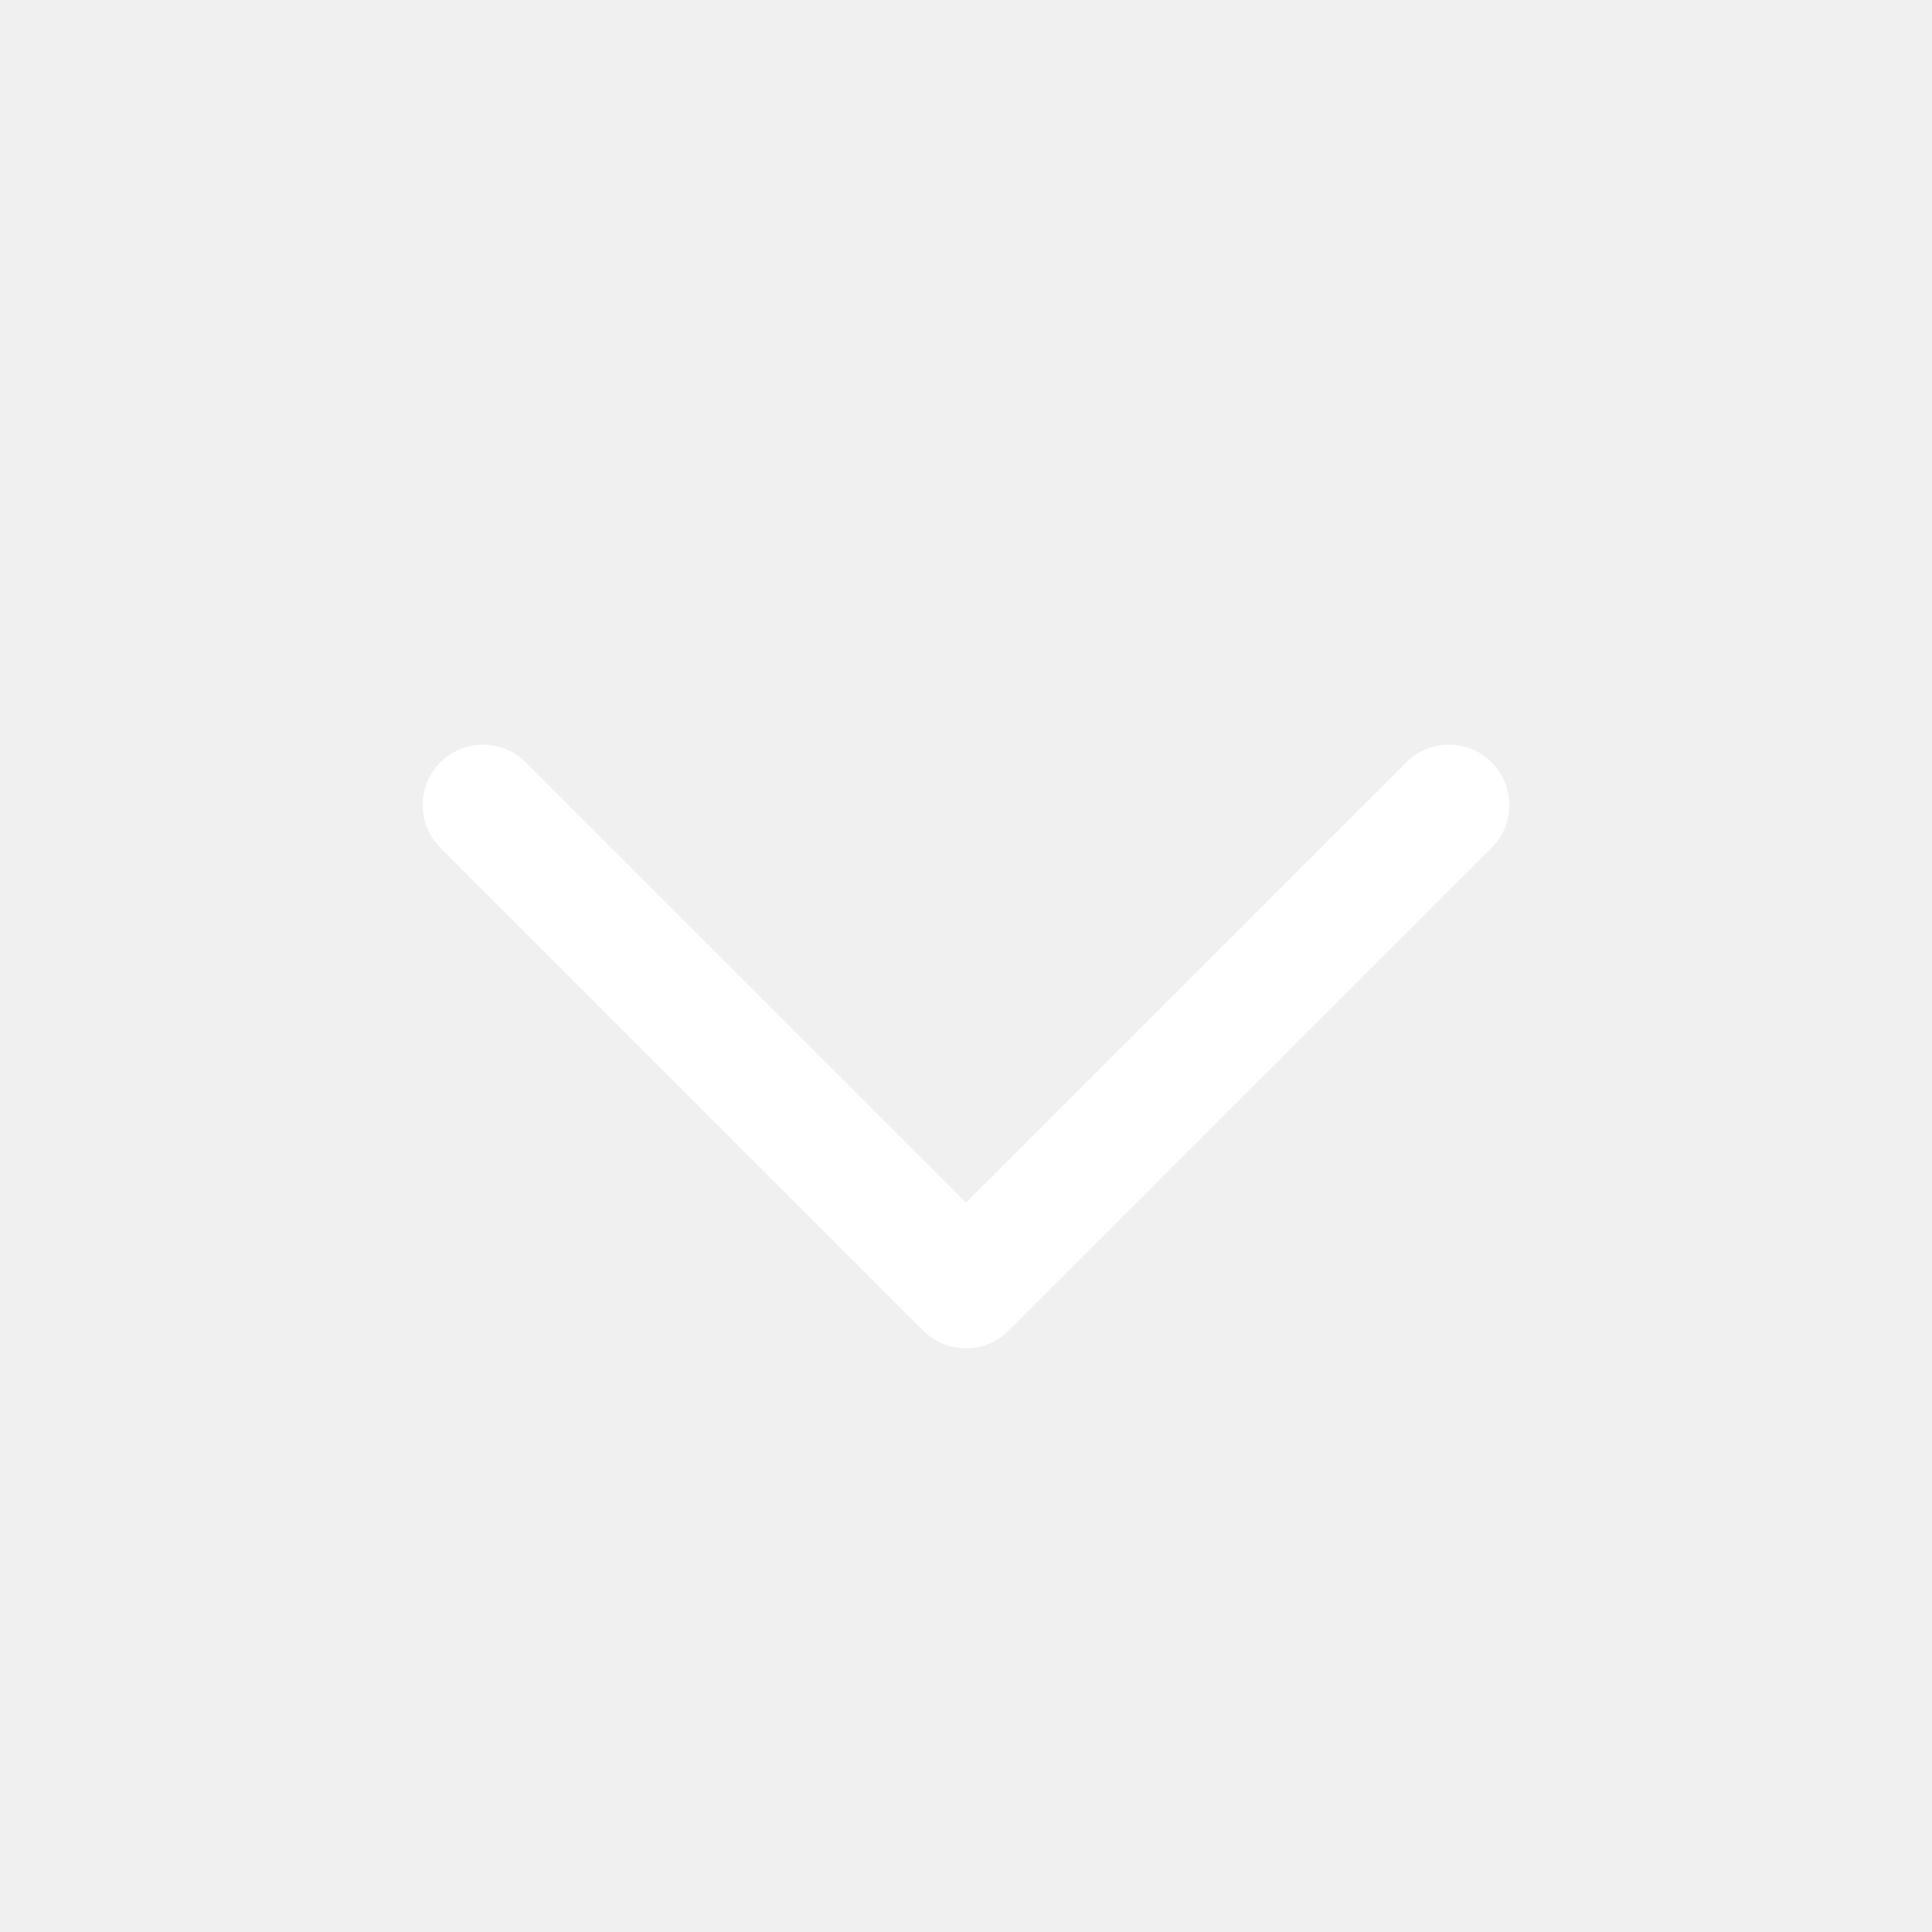
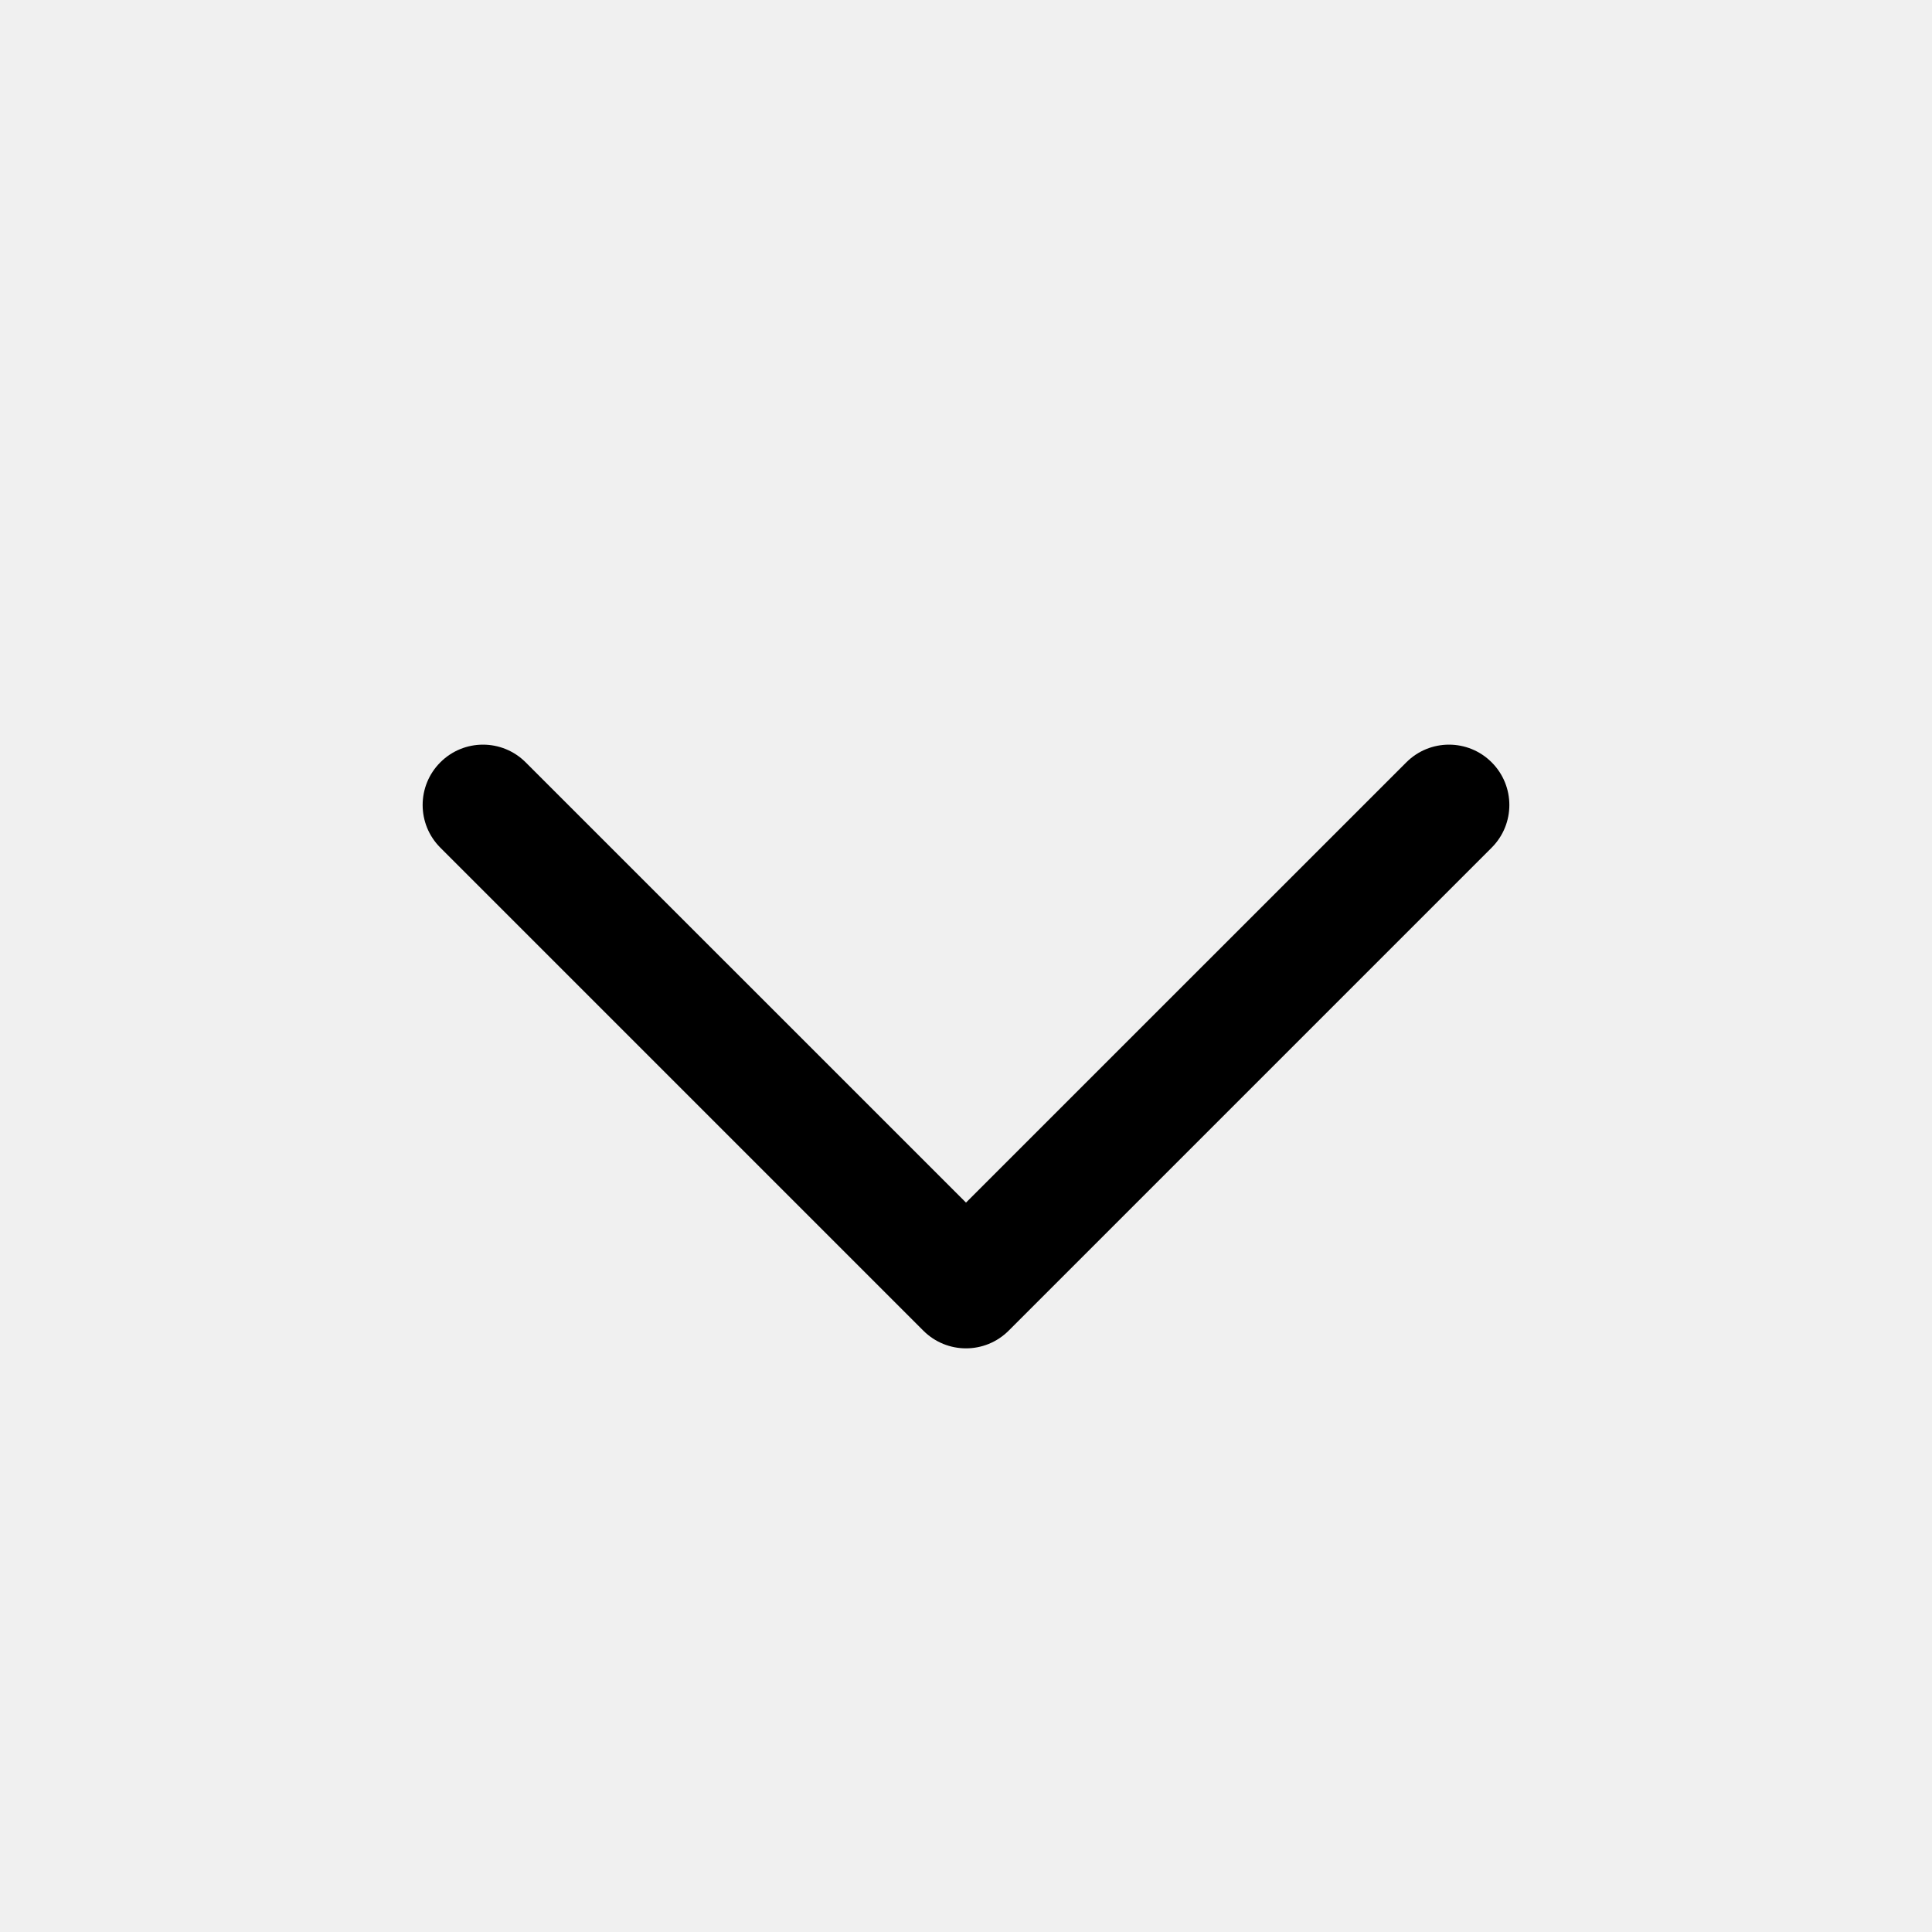
- <svg xmlns="http://www.w3.org/2000/svg" width="24px" height="24px" viewBox="0 0 24 24" fill="none">
-   <path fill-rule="evenodd" clip-rule="evenodd" d="M18.53 9.47C18.823 9.763 18.823 10.237 18.53 10.53L12.53 16.53C12.237 16.823 11.763 16.823 11.47 16.53L5.47 10.53C5.177 10.237 5.177 9.763 5.47 9.47C5.763 9.177 6.237 9.177 6.53 9.47L12 14.939L17.47 9.47C17.763 9.177 18.237 9.177 18.53 9.47Z" fill="#fff" />
+ <svg xmlns="http://www.w3.org/2000/svg" width="24px" height="24px" viewBox="0 0 24 24" fill="currentColor">
+   <path fill-rule="evenodd" clip-rule="evenodd" d="M18.53 9.47C18.823 9.763 18.823 10.237 18.53 10.53L12.53 16.53C12.237 16.823 11.763 16.823 11.47 16.53L5.47 10.53C5.177 10.237 5.177 9.763 5.47 9.47C5.763 9.177 6.237 9.177 6.53 9.47L12 14.939L17.47 9.47C17.763 9.177 18.237 9.177 18.53 9.47Z" fill="currentColor" />
</svg>
